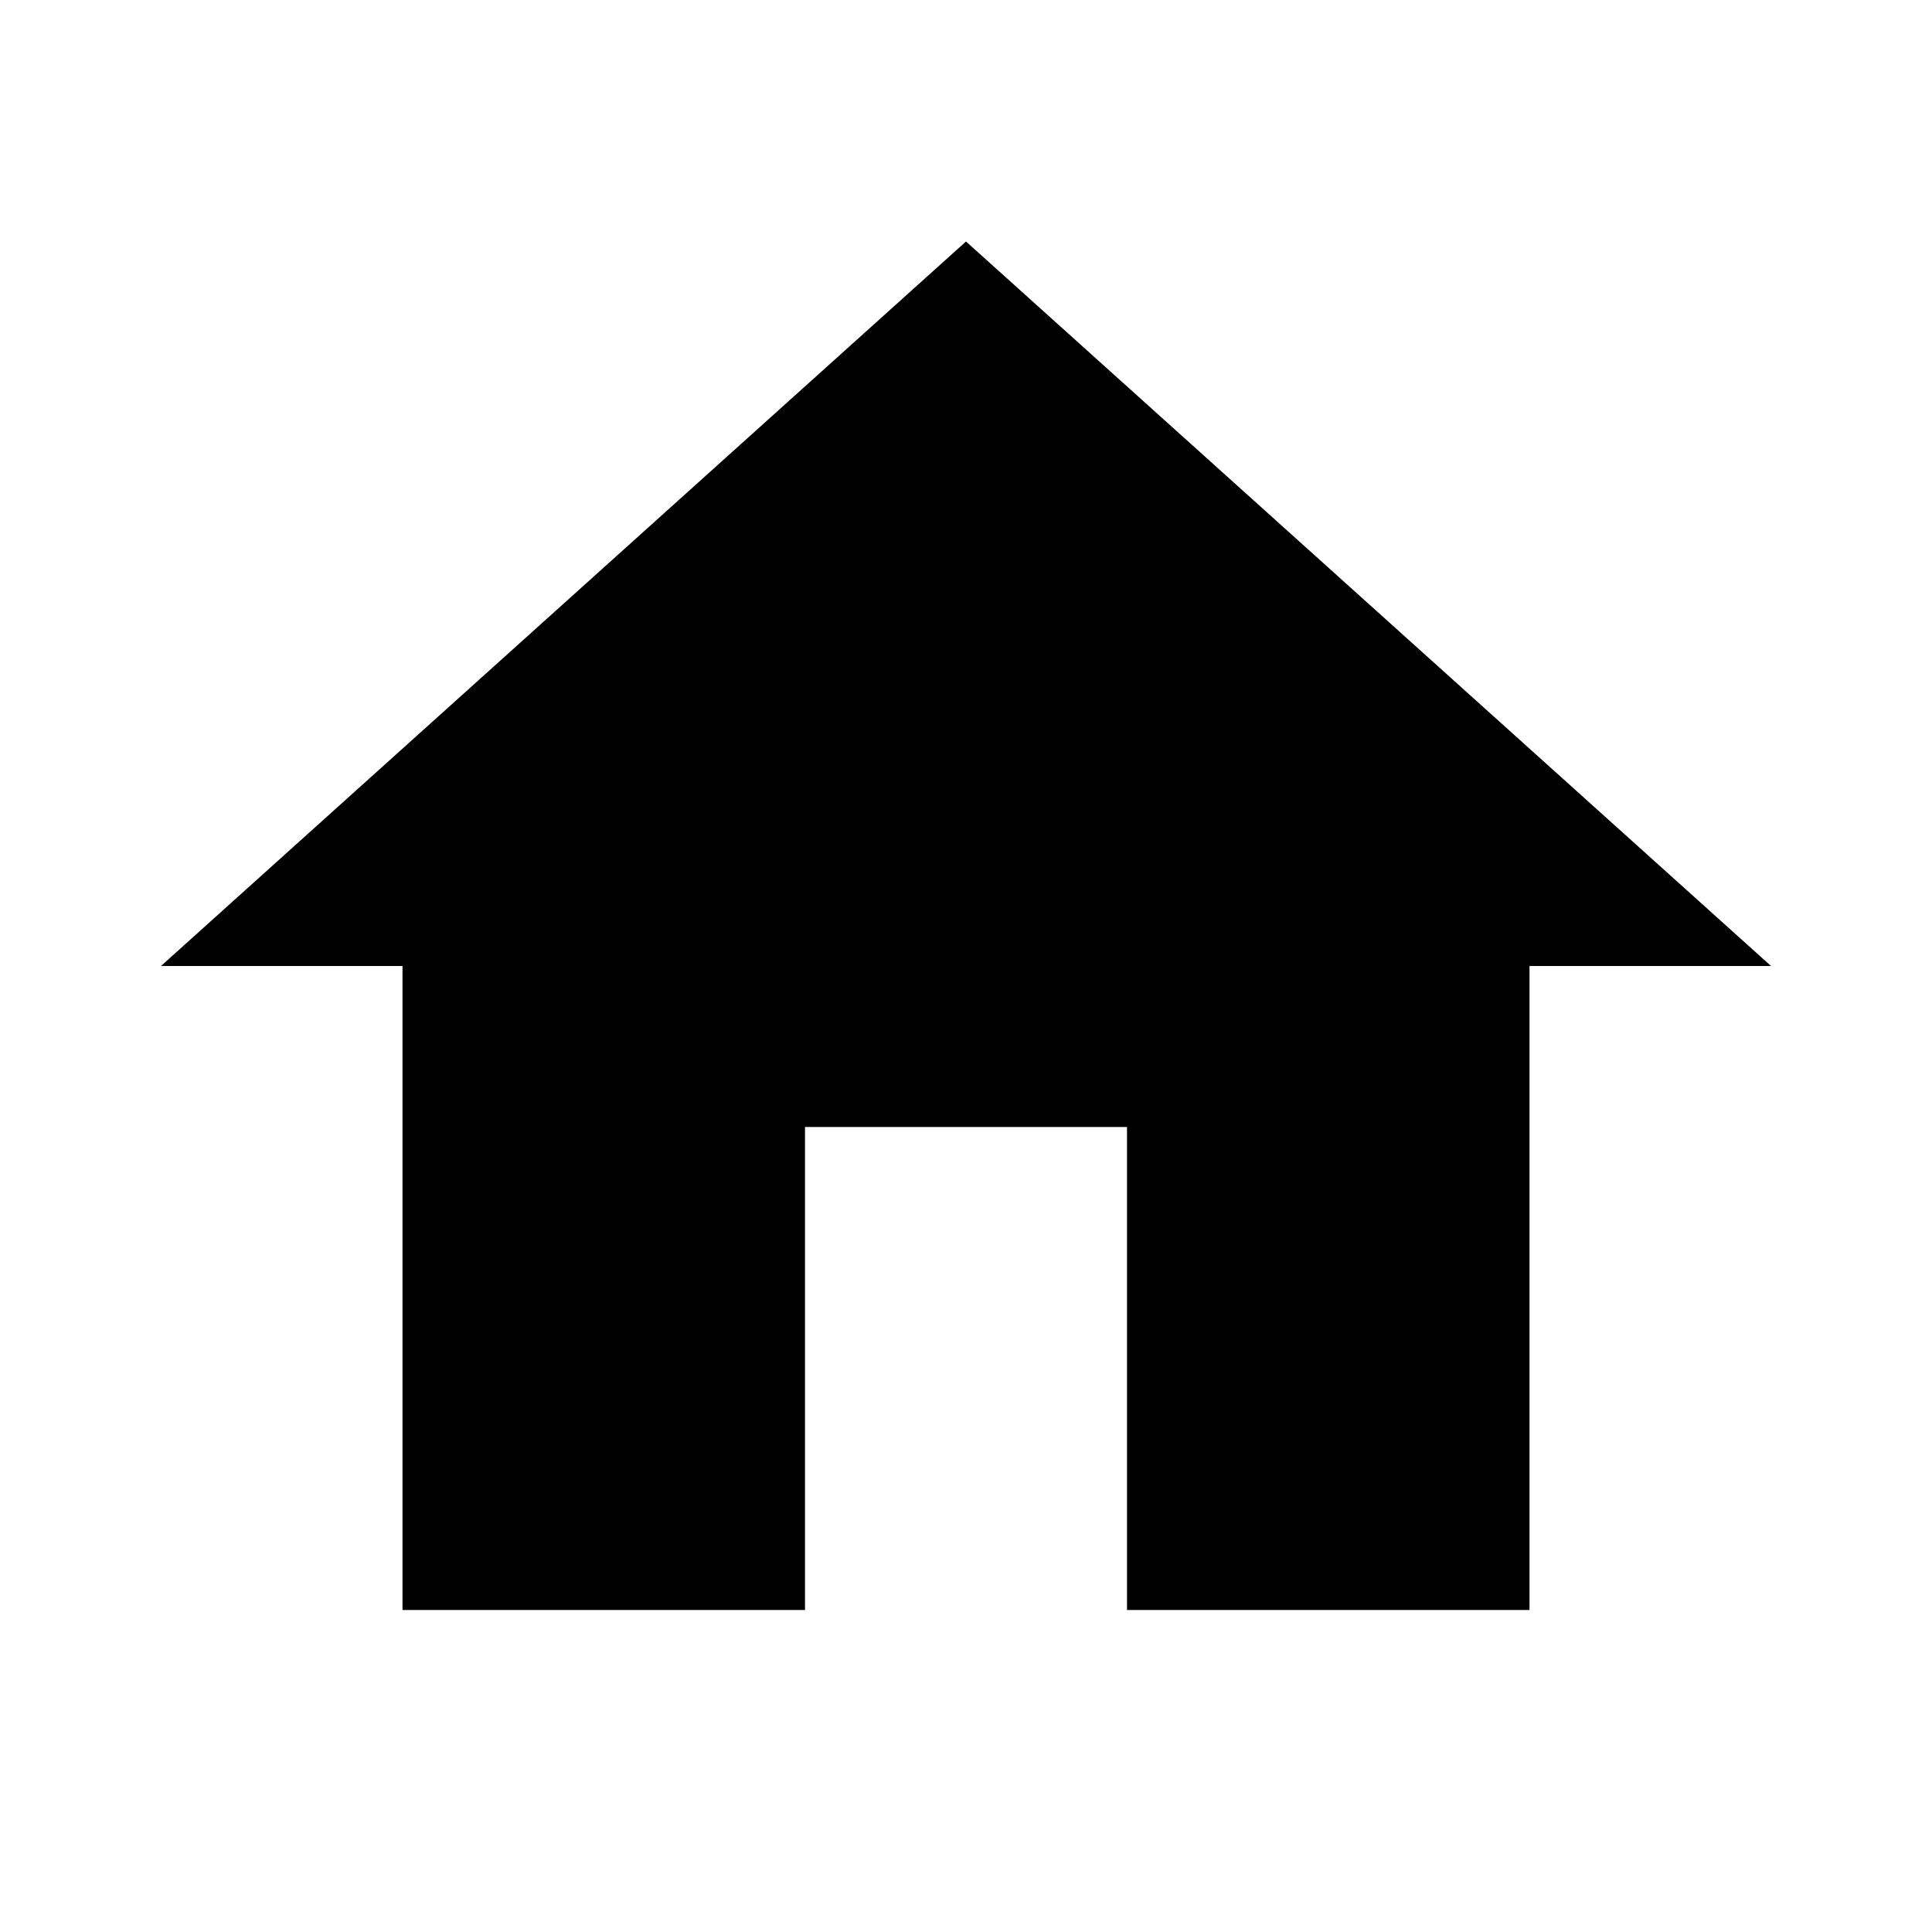
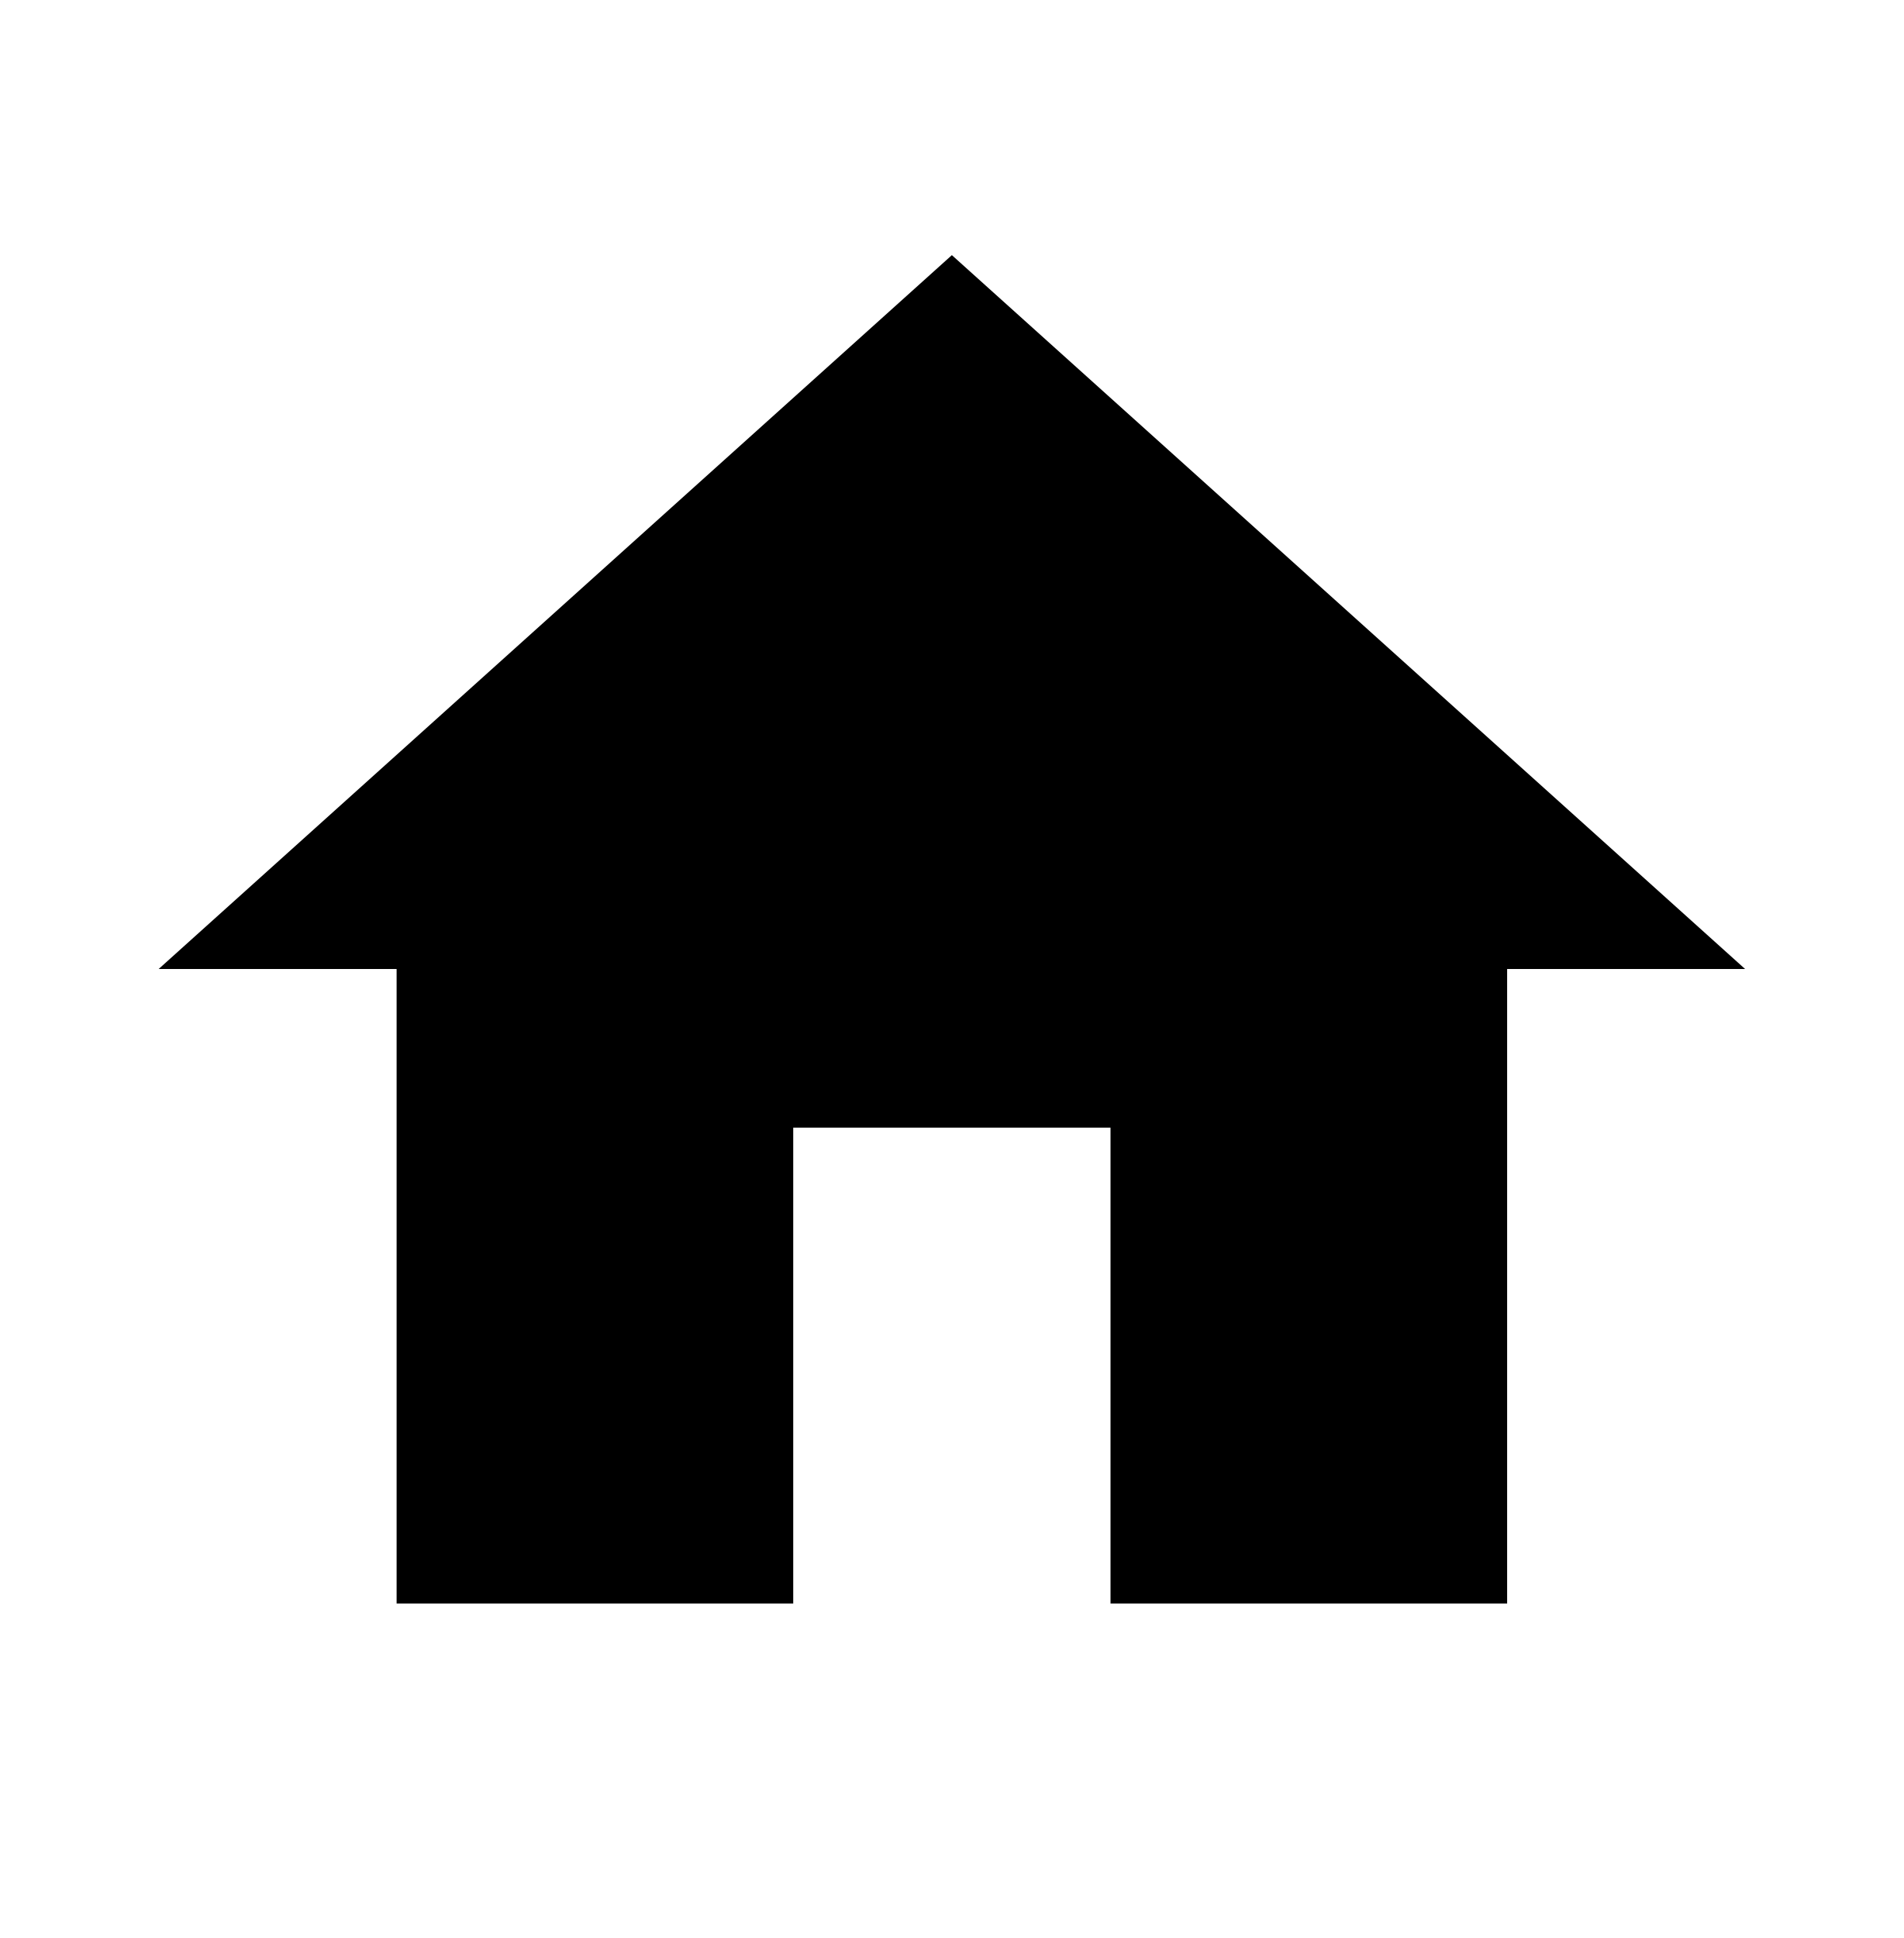
- <svg xmlns="http://www.w3.org/2000/svg" height="24px" viewBox="0 0 24 24" width="24px" fill="#000000">
+ <svg xmlns="http://www.w3.org/2000/svg" height="31.02px" viewBox="0 0 24 24" width="30.47px" fill="#000000">
  <path d="M0 0h24v24H0z" fill="none" />
  <path d="M10 20v-6h4v6h5v-8h3L12 3 2 12h3v8z" />
</svg>
